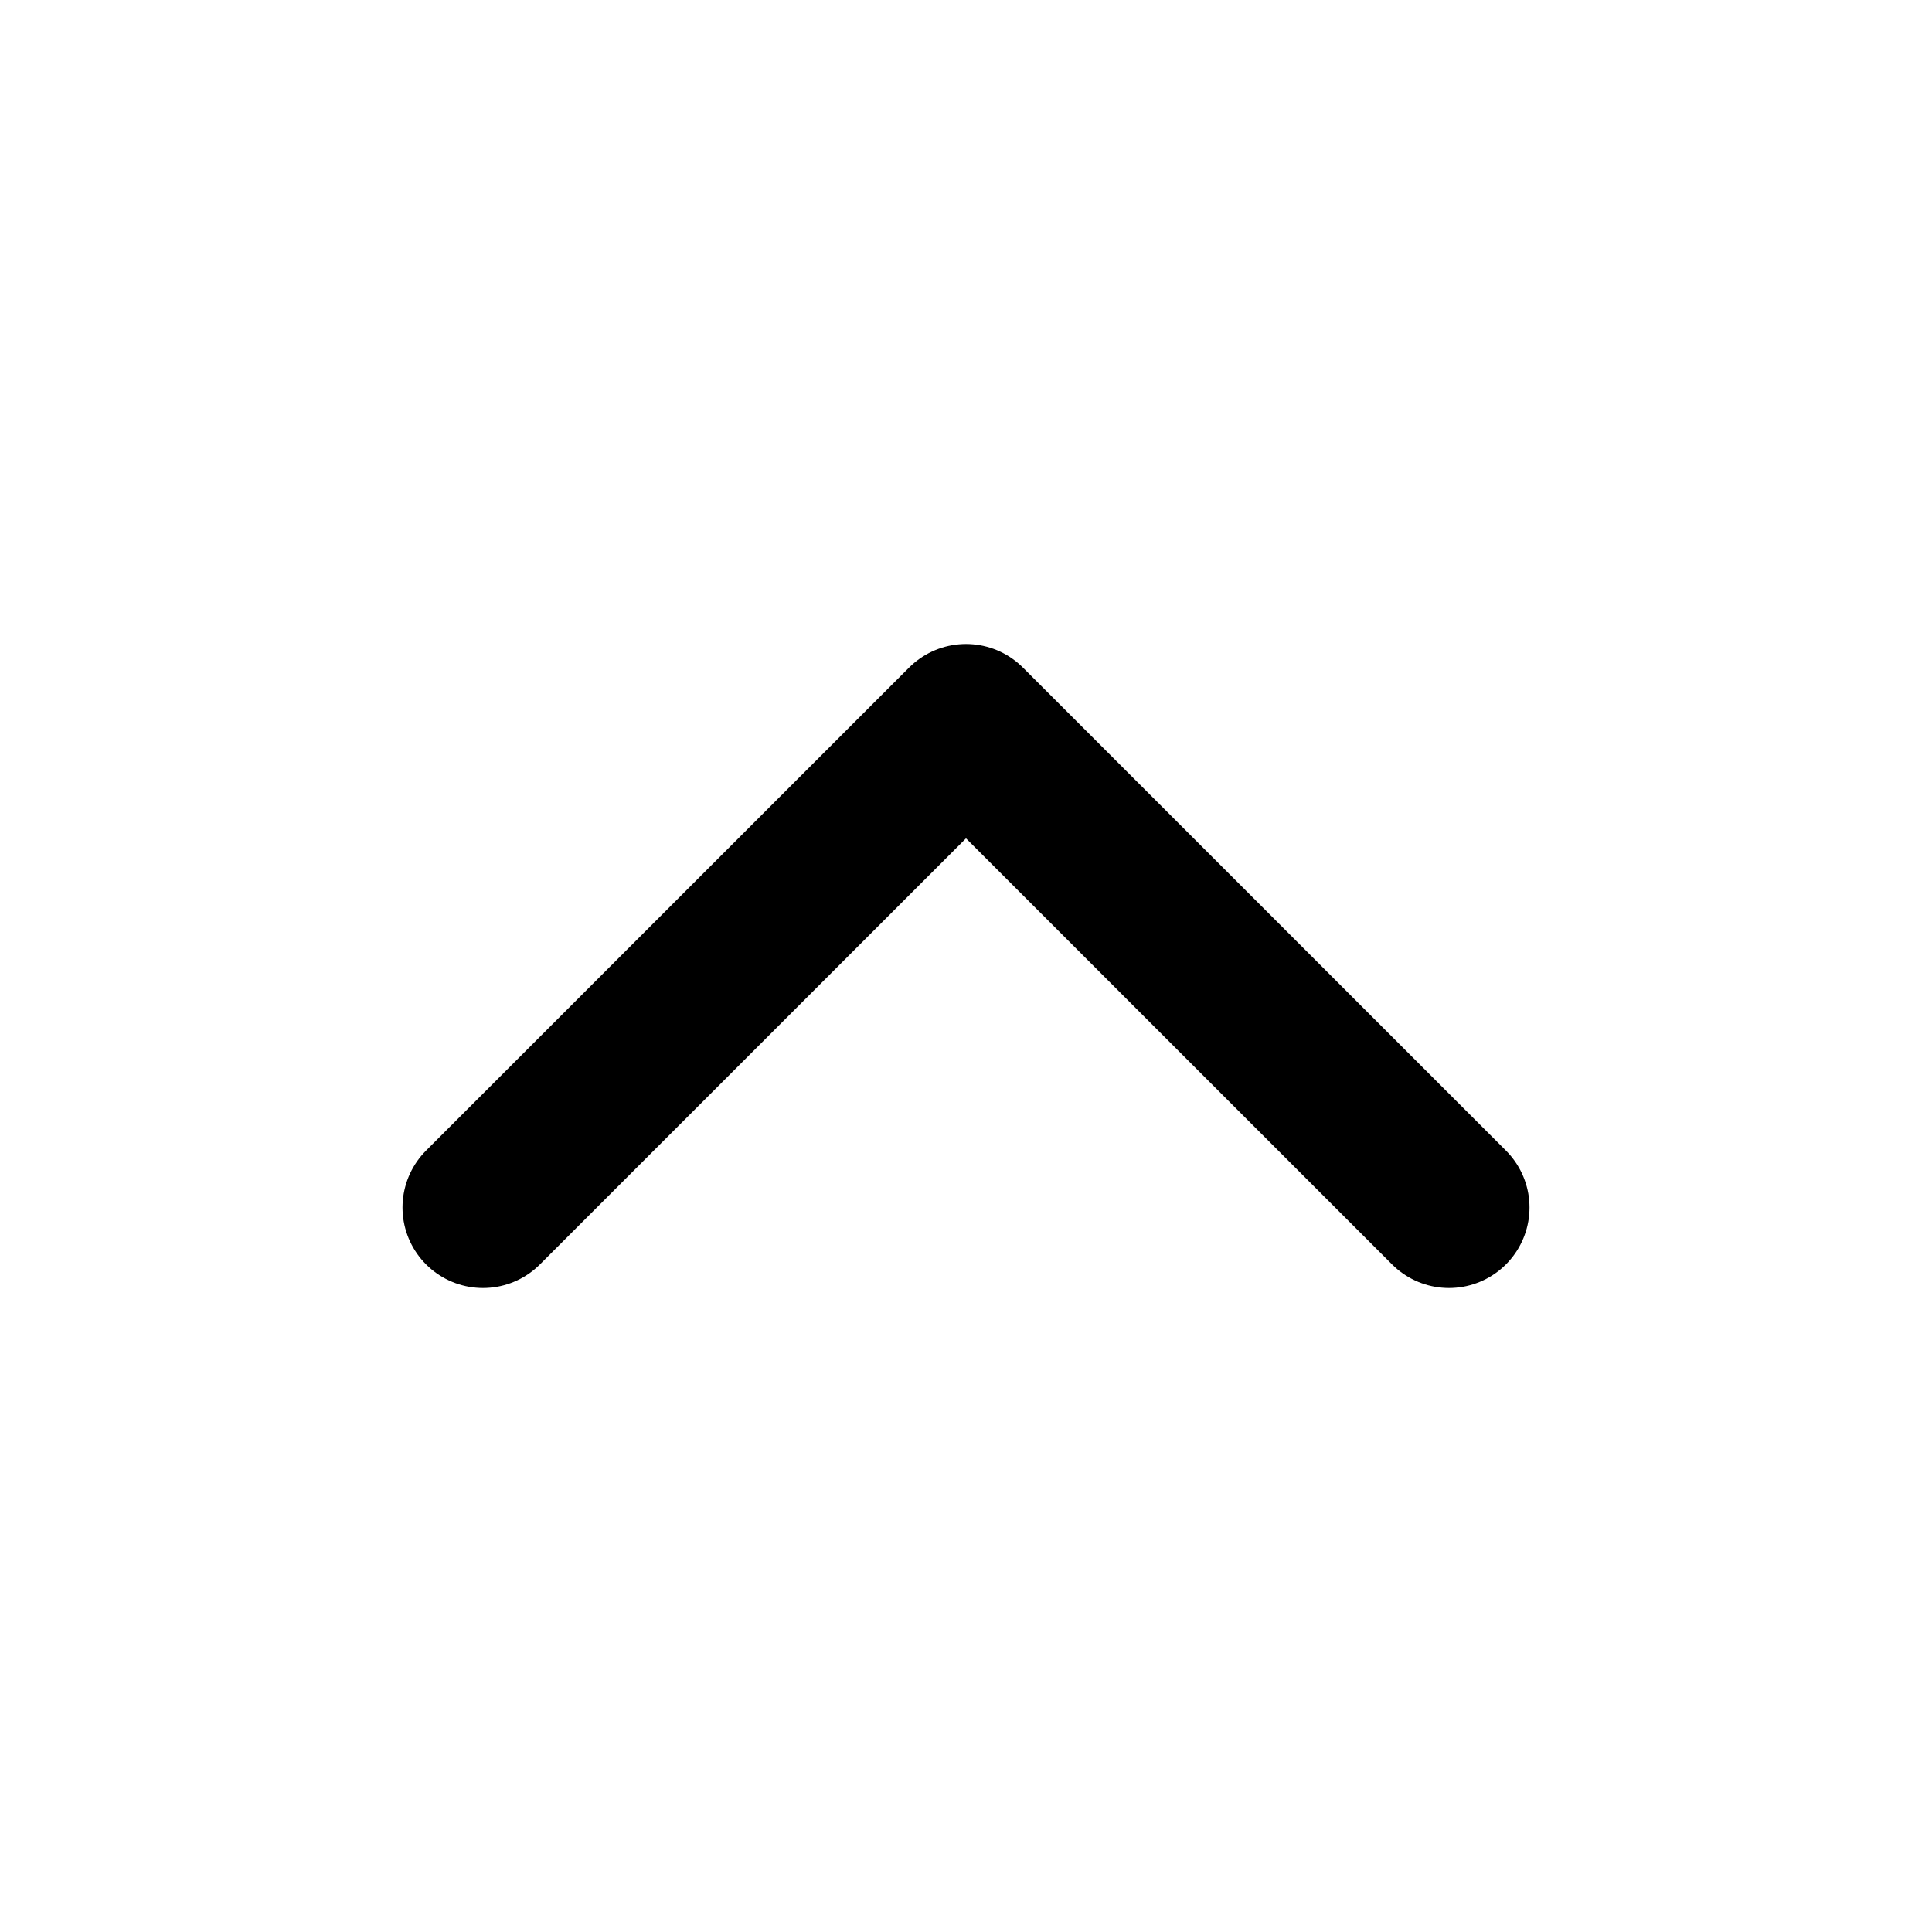
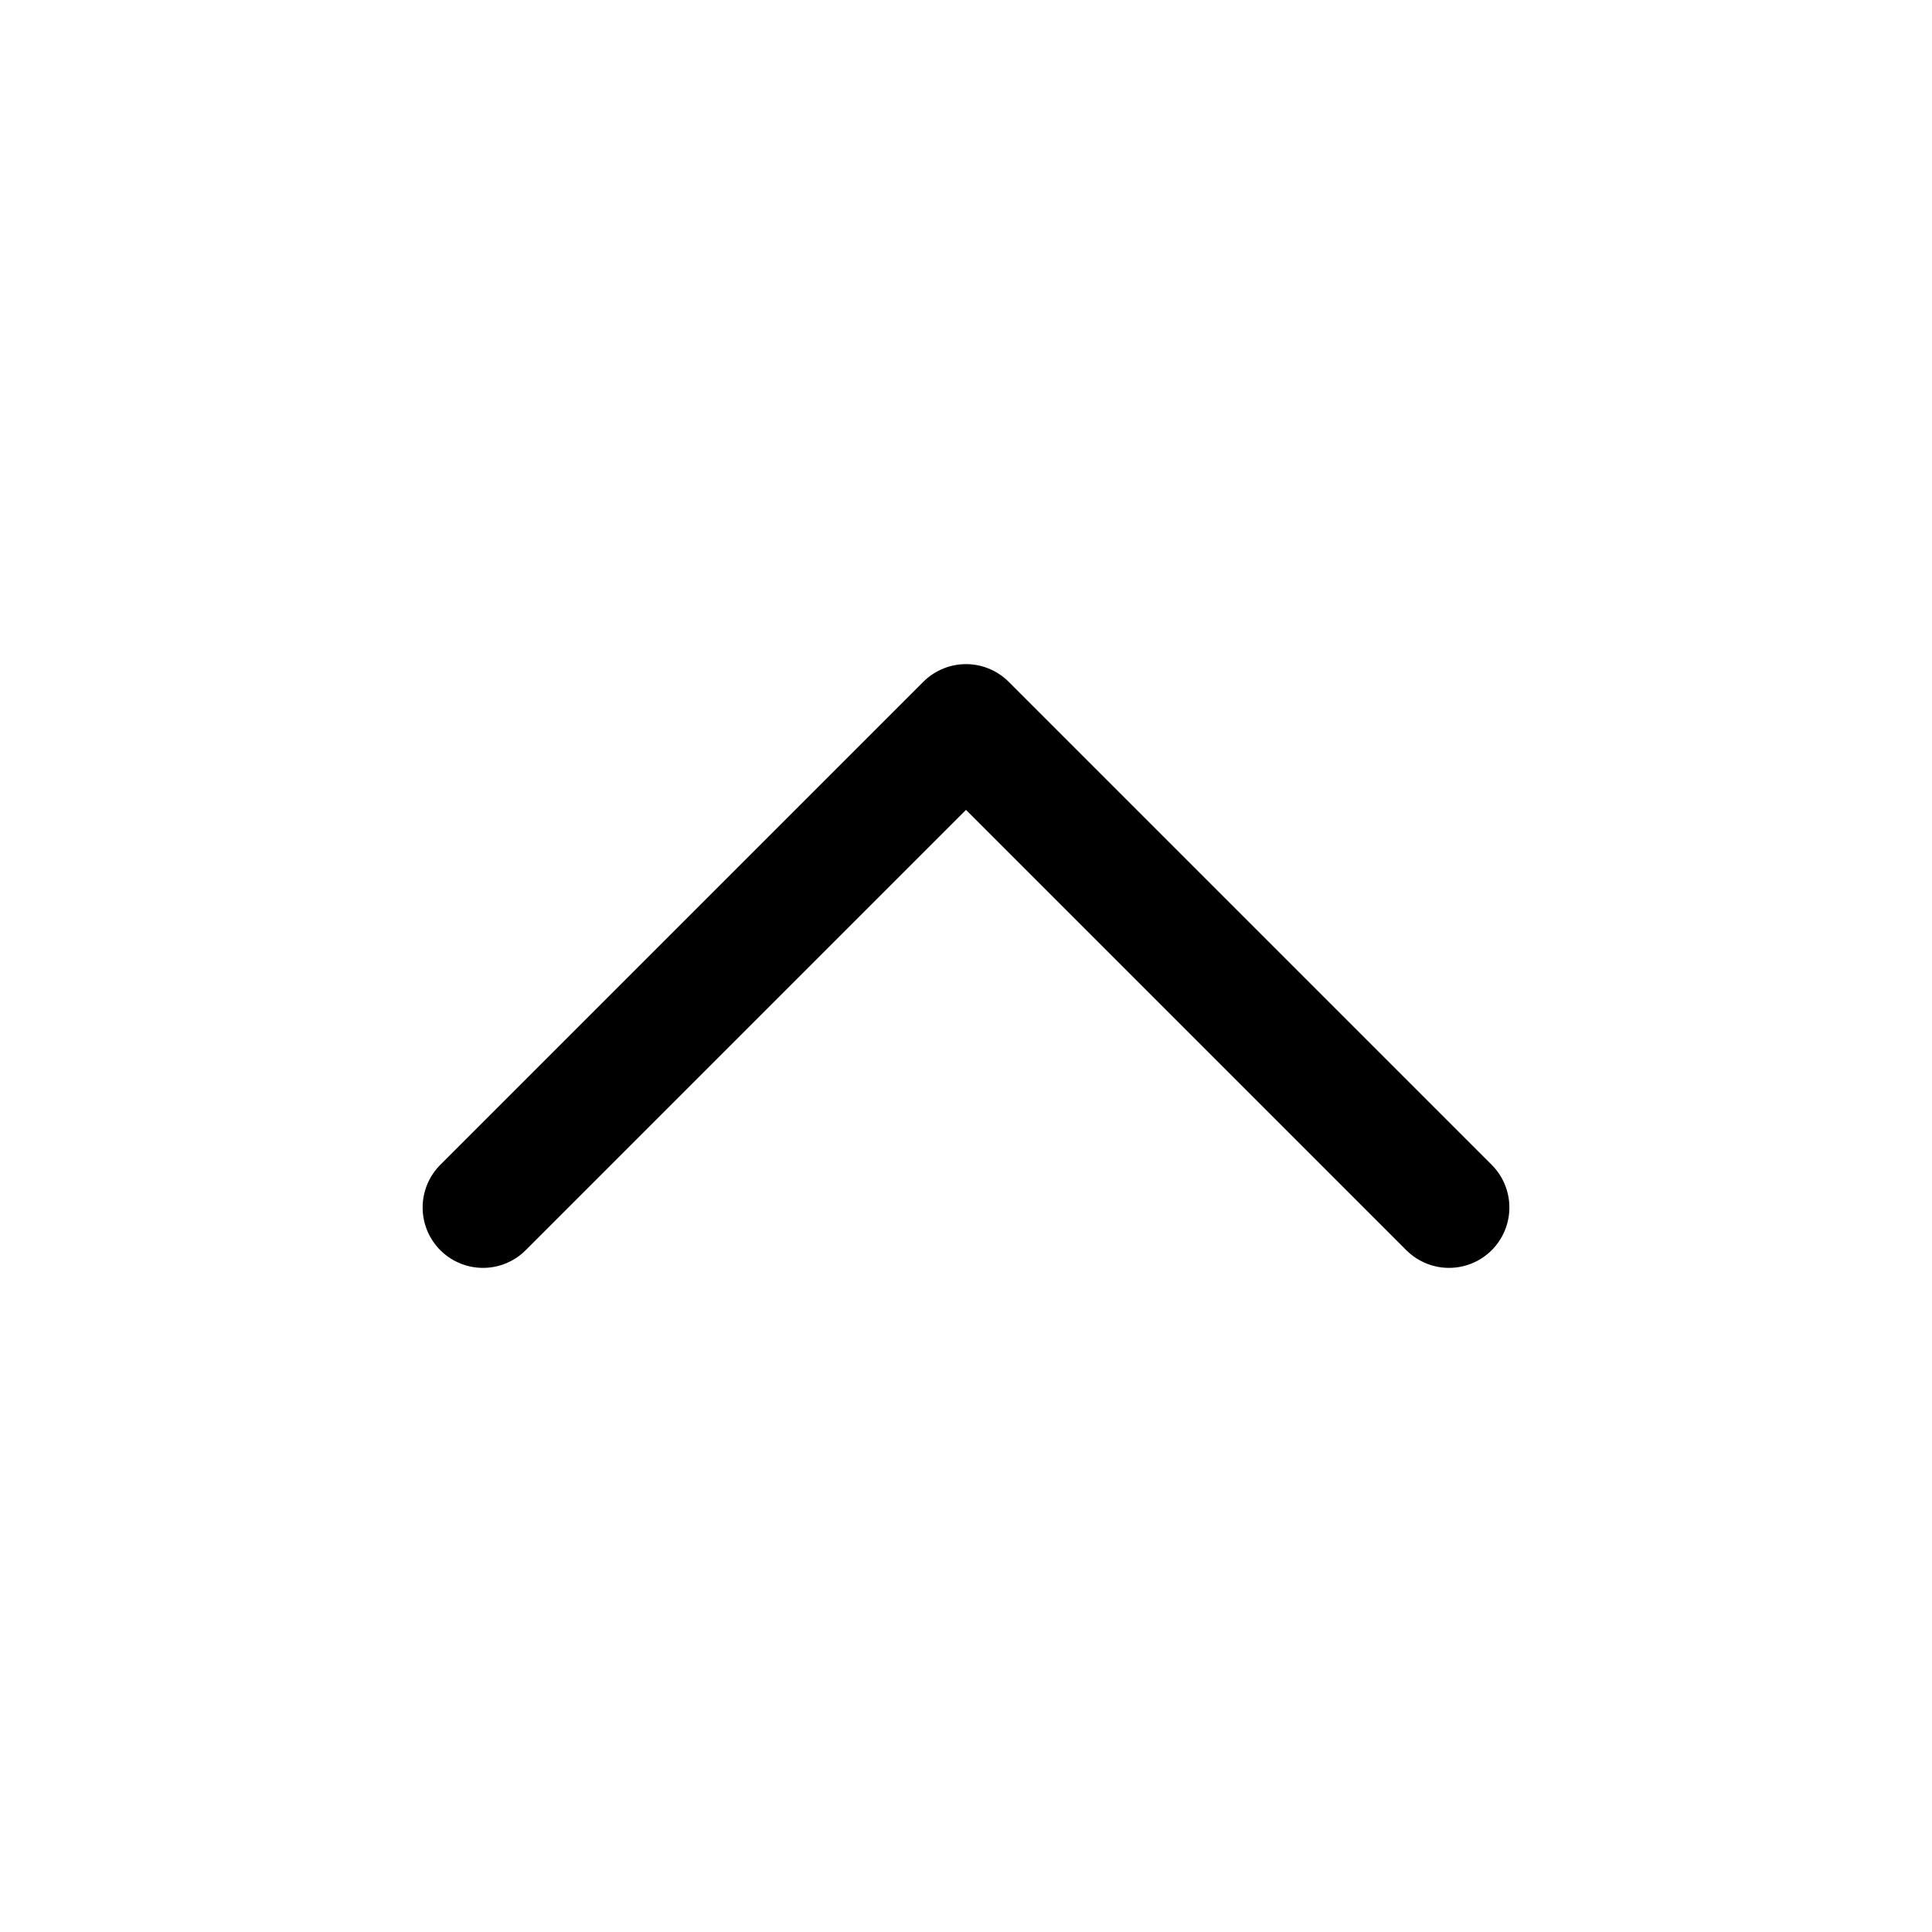
<svg xmlns="http://www.w3.org/2000/svg" width="24" height="24" viewBox="0 0 24 24" fill="none">
-   <path d="M18 15L12 9L6 15" stroke="currentColor" stroke-width="2" stroke-linecap="round" stroke-linejoin="round" />
+   <path d="M18 15L12 9L6 15" stroke="currentColor" stroke-width="1.5" stroke-linecap="round" stroke-linejoin="round" />
</svg>
